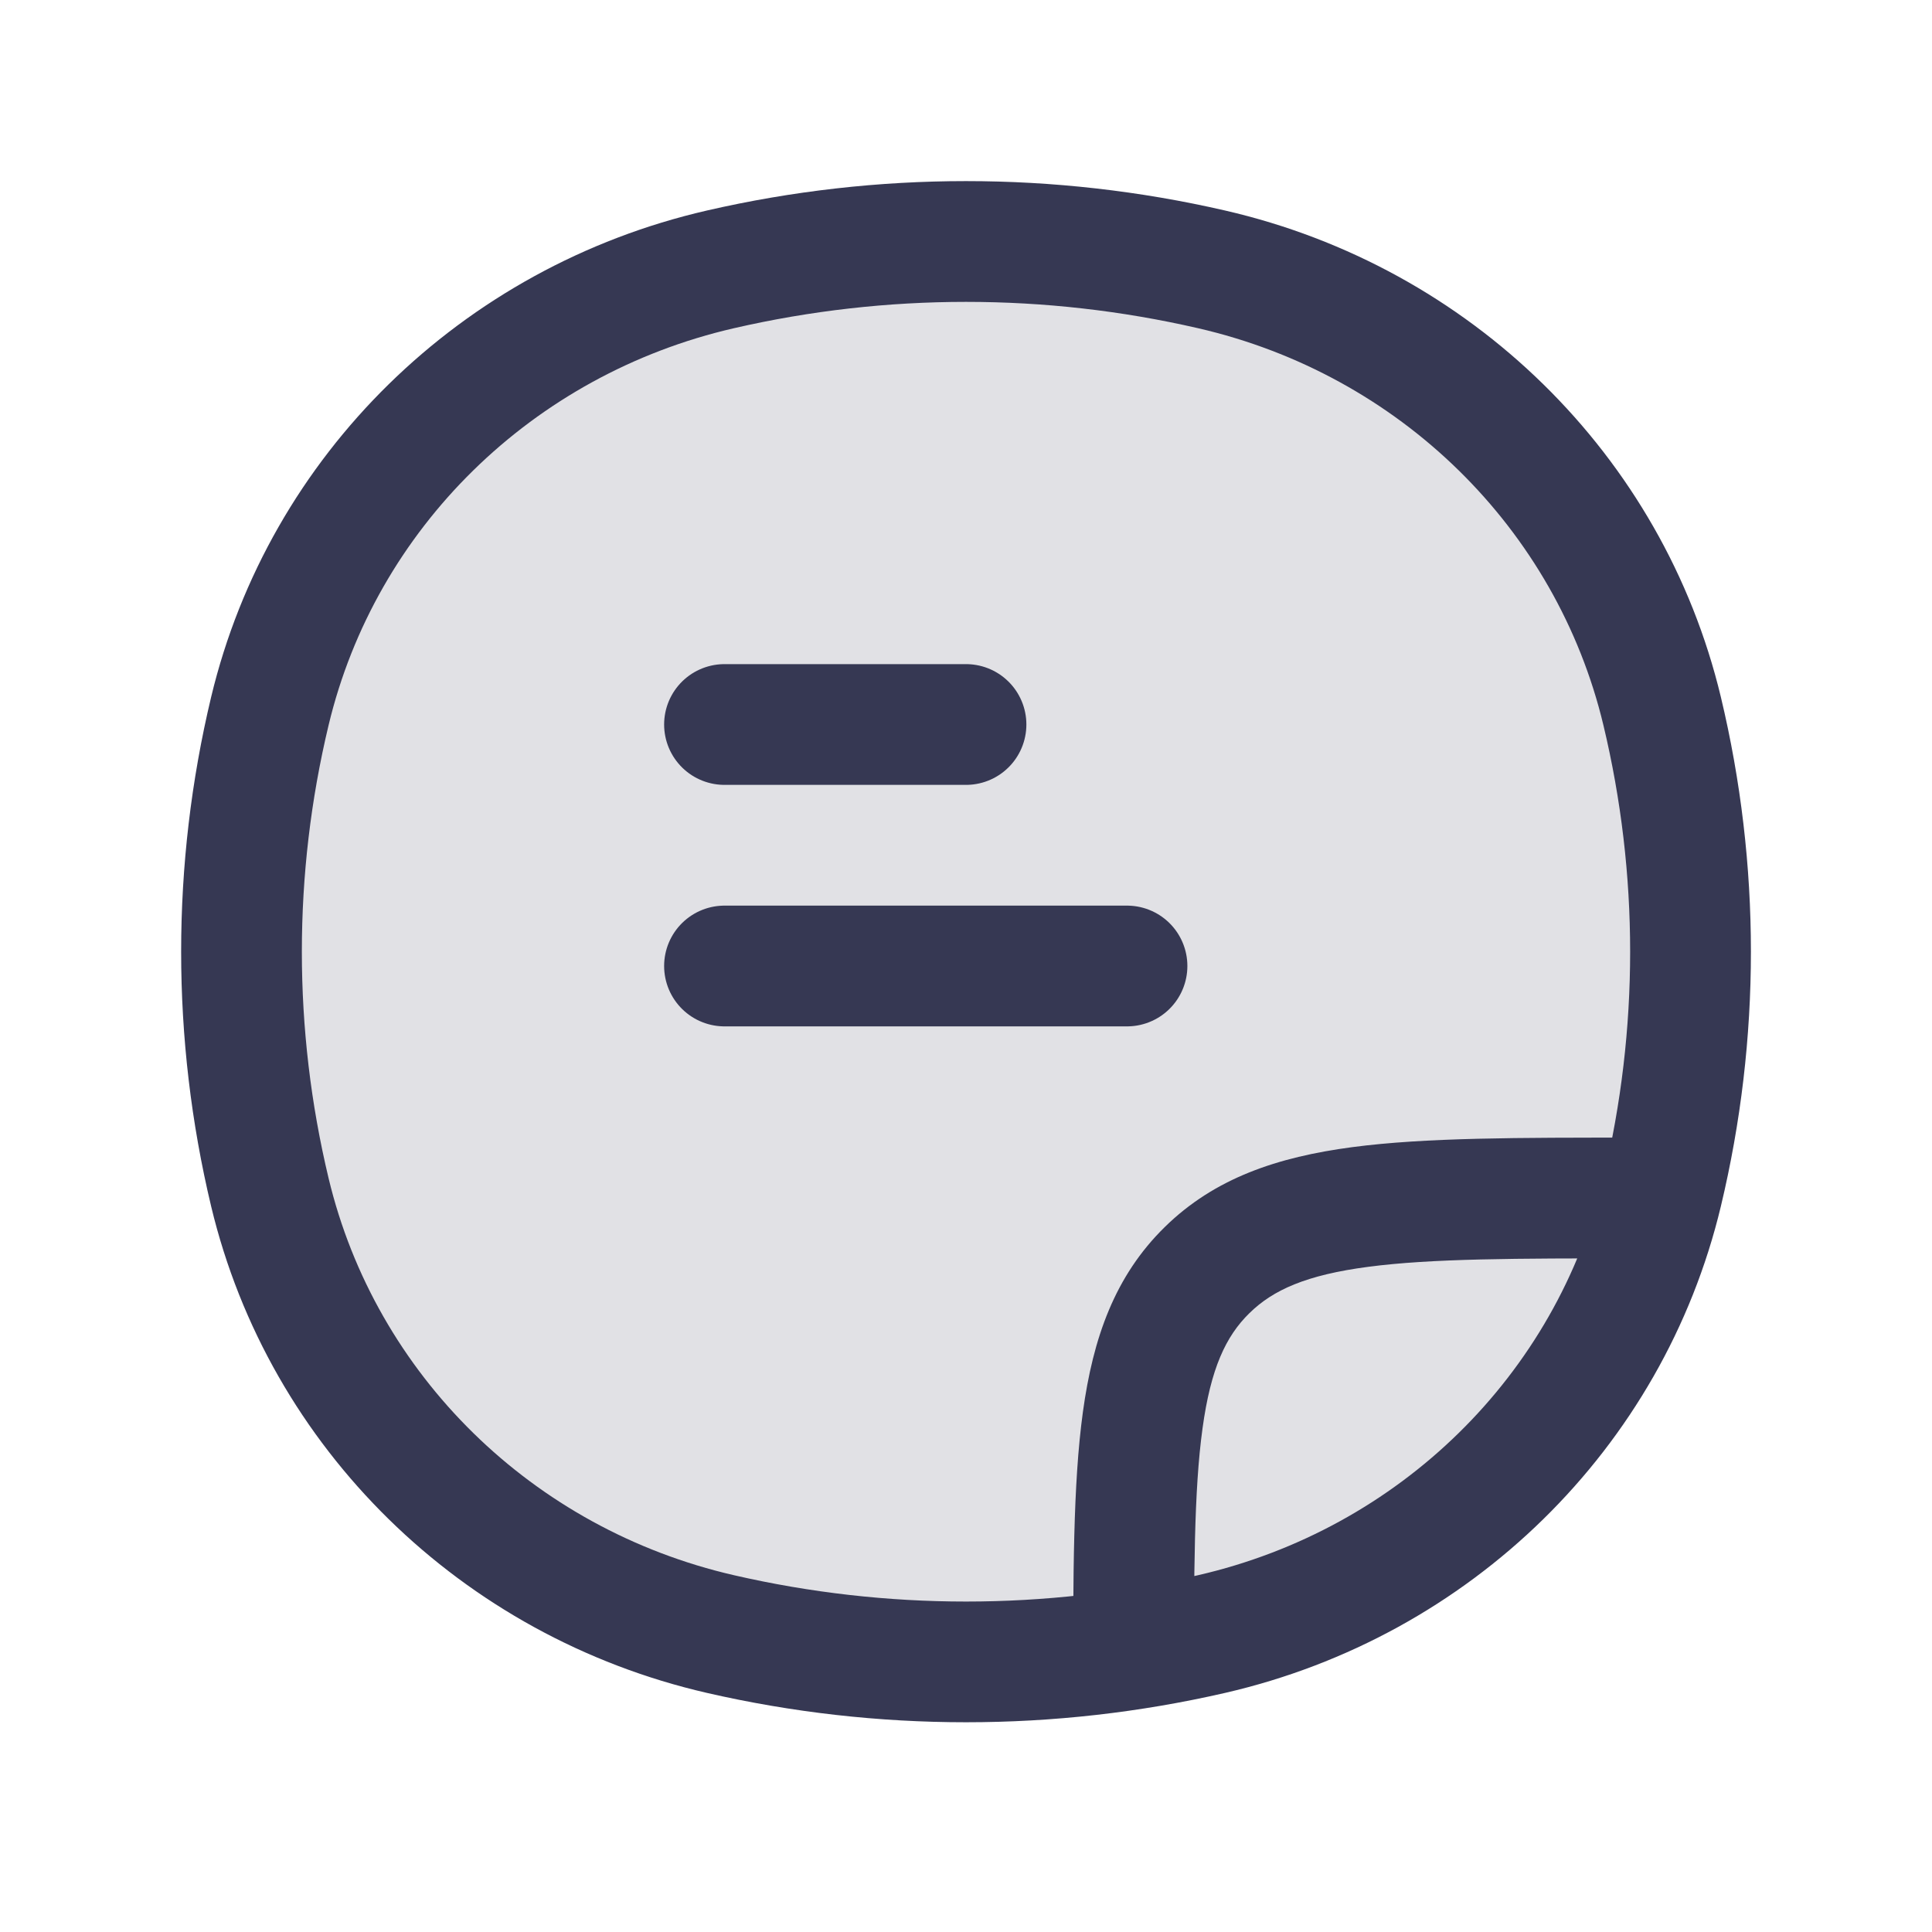
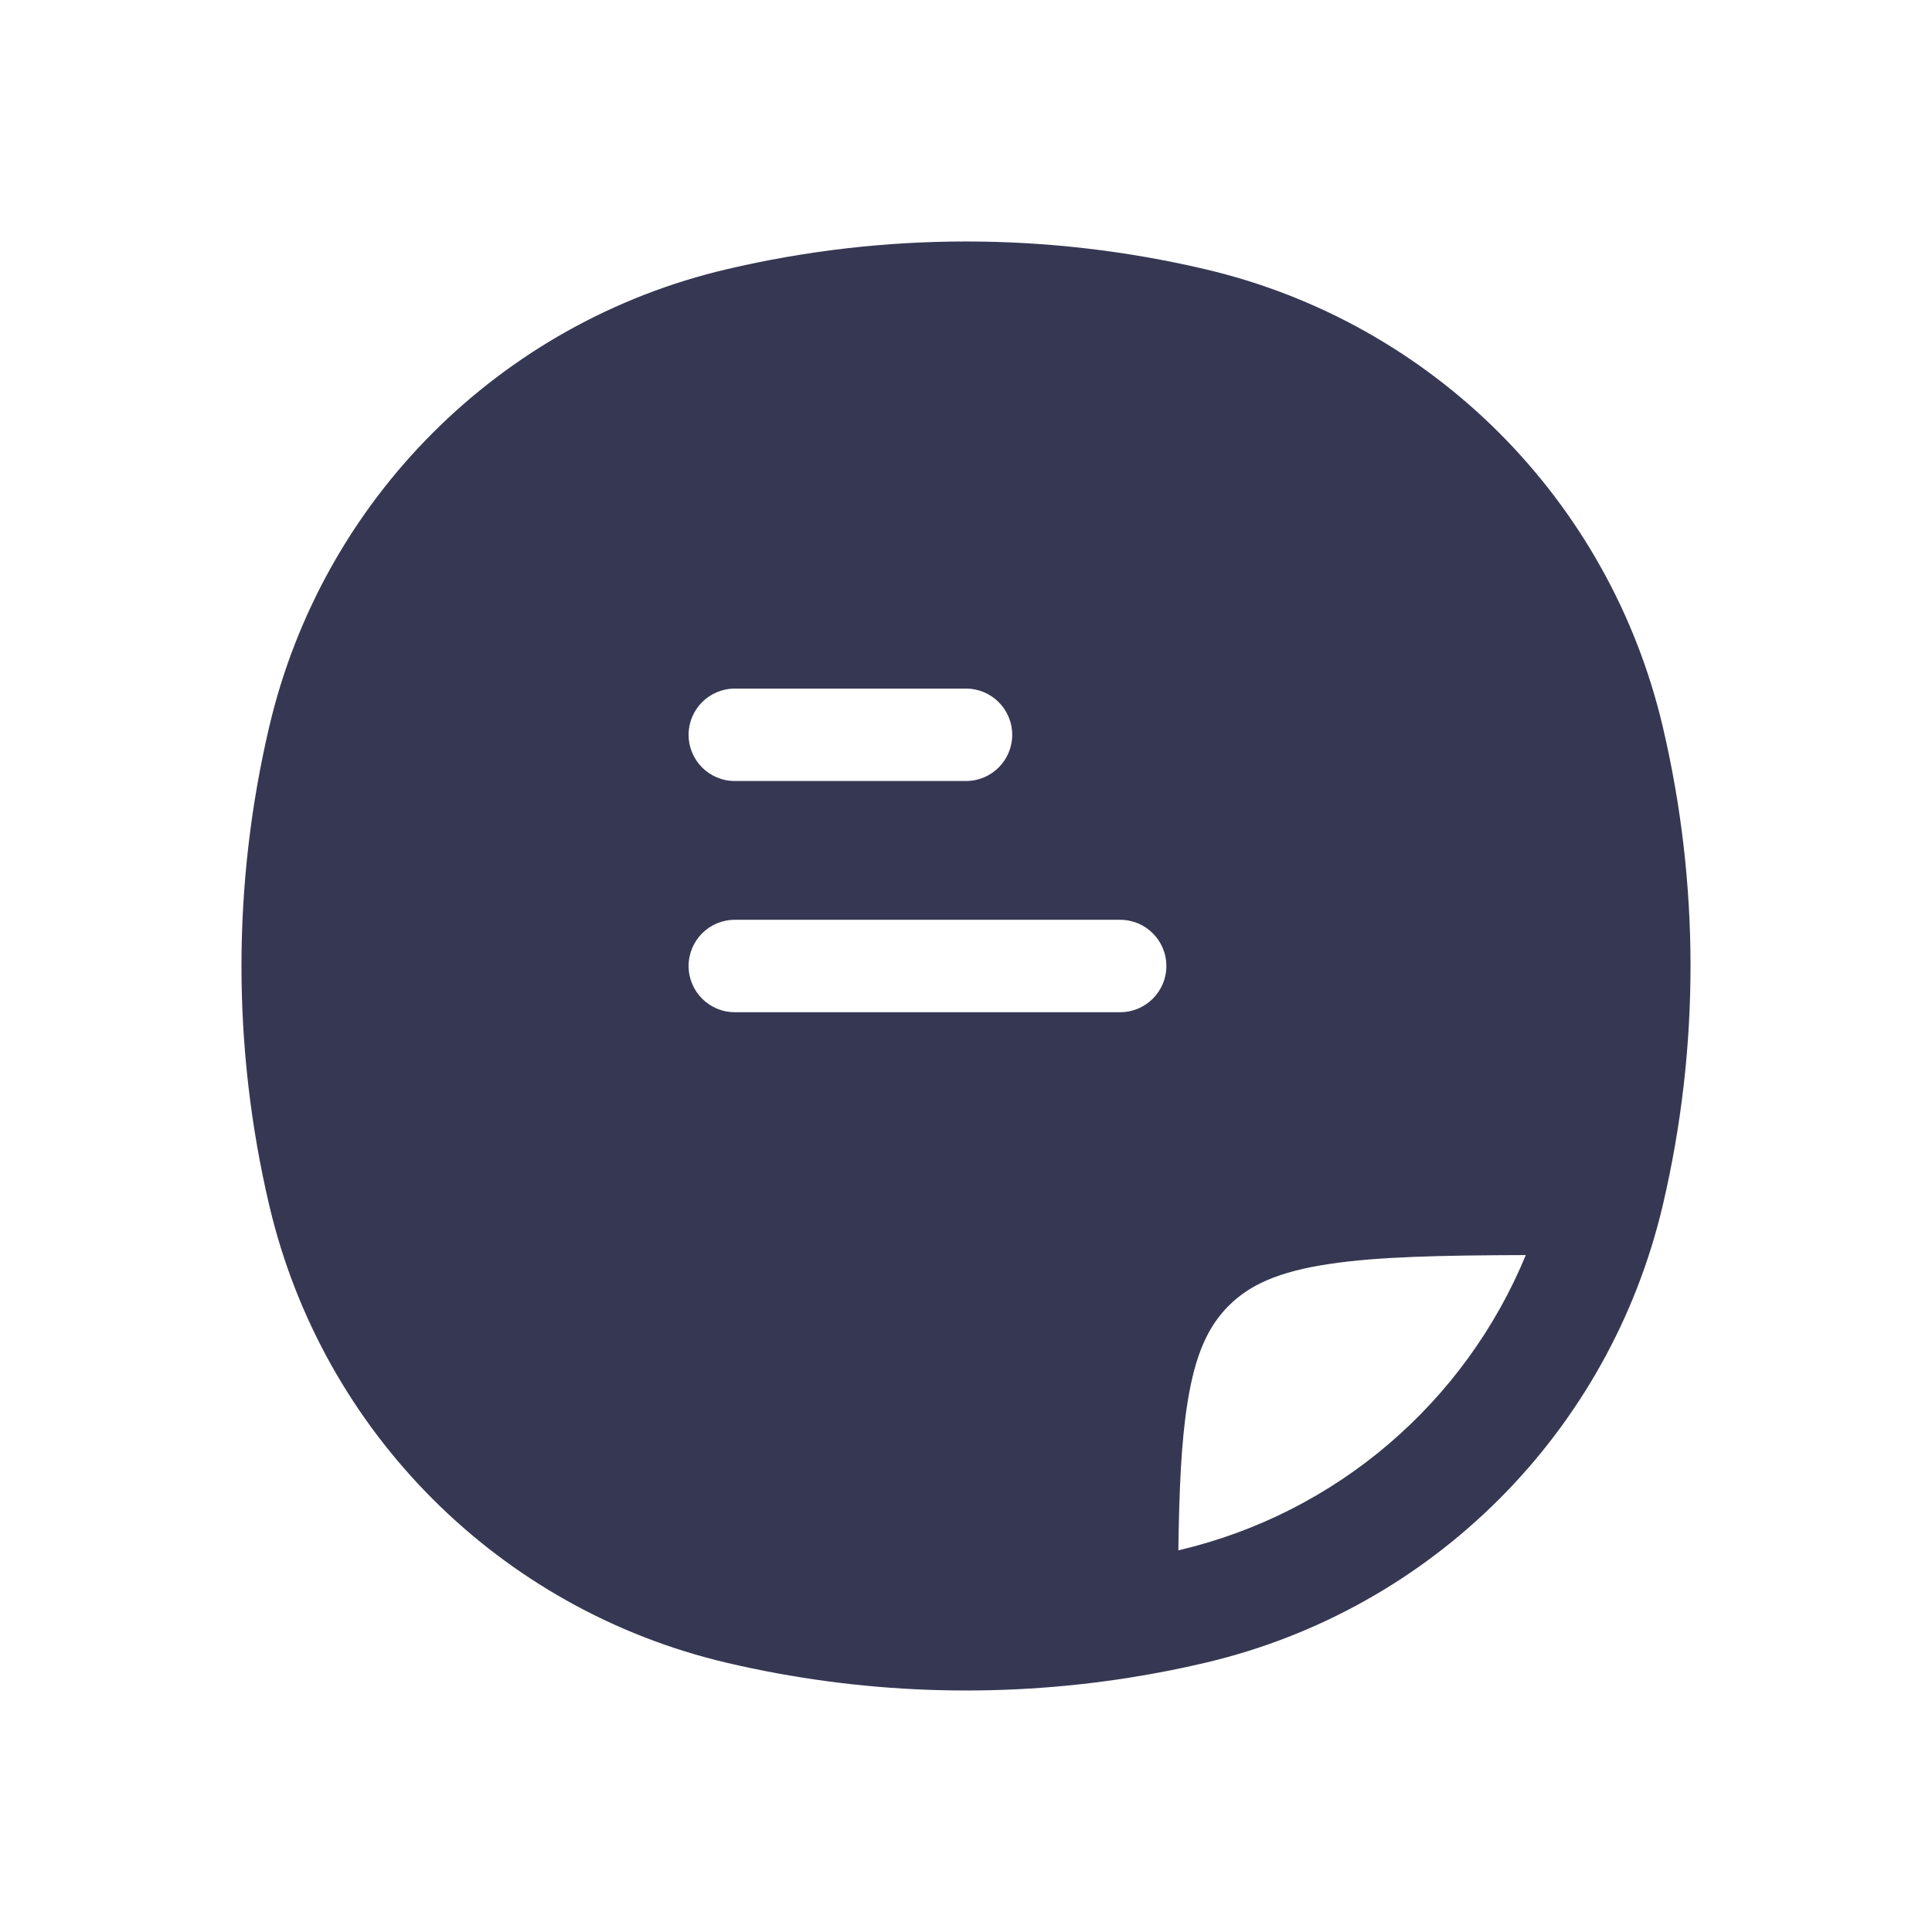
<svg xmlns="http://www.w3.org/2000/svg" width="24" height="24" viewBox="0 0 24 24" fill="none">
-   <path d="M3.353 8.833C4.004 6.11 6.173 3.985 8.95 3.346C10.956 2.885 13.044 2.885 15.05 3.346C17.827 3.985 19.996 6.11 20.647 8.833C21.118 10.799 21.118 12.845 20.647 14.812C19.996 17.534 17.827 19.66 15.05 20.299C13.044 20.76 10.956 20.76 8.95 20.299C6.173 19.66 4.004 17.534 3.353 14.812C2.882 12.845 2.882 10.799 3.353 8.833Z" fill="#363853" fill-opacity="0.15" />
-   <path d="M3.353 14.812L4.082 14.637L3.353 14.812ZM3.353 8.833L4.082 9.008L3.353 8.833ZM20.647 8.833L19.918 9.008L20.647 8.833ZM20.647 14.812L19.918 14.637L20.647 14.812ZM15.05 20.299L15.218 21.03L15.05 20.299ZM8.95 20.299L9.118 19.568L8.95 20.299ZM8.95 3.346L9.118 4.077L8.95 3.346ZM15.05 3.346L15.218 2.615L15.05 3.346ZM4.082 14.637C3.639 12.786 3.639 10.859 4.082 9.008L2.623 8.658C2.126 10.739 2.126 12.905 2.623 14.986L4.082 14.637ZM19.918 9.008C20.361 10.859 20.361 12.786 19.918 14.637L21.377 14.986C21.875 12.905 21.875 10.739 21.377 8.658L19.918 9.008ZM14.882 19.568C12.986 20.004 11.014 20.004 9.118 19.568L8.782 21.03C10.899 21.516 13.101 21.516 15.218 21.03L14.882 19.568ZM9.118 4.077C11.014 3.641 12.986 3.641 14.882 4.077L15.218 2.615C13.101 2.128 10.899 2.128 8.782 2.615L9.118 4.077ZM9.118 19.568C6.612 18.992 4.666 17.076 4.082 14.637L2.623 14.986C3.343 17.992 5.734 20.329 8.782 21.03L9.118 19.568ZM15.218 21.03C18.266 20.329 20.657 17.992 21.377 14.986L19.918 14.637C19.334 17.076 17.388 18.992 14.882 19.568L15.218 21.03ZM14.882 4.077C17.388 4.653 19.334 6.568 19.918 9.008L21.377 8.658C20.657 5.653 18.266 3.316 15.218 2.615L14.882 4.077ZM8.782 2.615C5.734 3.316 3.343 5.653 2.623 8.658L4.082 9.008C4.666 6.568 6.612 4.653 9.118 4.077L8.782 2.615ZM14.831 21C14.831 19.536 14.832 18.515 14.938 17.745C15.04 16.998 15.228 16.599 15.52 16.313L14.47 15.242C13.847 15.852 13.578 16.622 13.452 17.541C13.329 18.437 13.331 19.579 13.331 21H14.831ZM20.322 14.132C18.872 14.132 17.71 14.13 16.8 14.25C15.87 14.373 15.09 14.634 14.47 15.242L15.52 16.313C15.813 16.025 16.226 15.838 16.996 15.737C17.785 15.633 18.83 15.632 20.322 15.632V14.132Z" fill="#363853" />
-   <path d="M9 9H12M9 12H14" stroke="#363853" stroke-width="1.5" stroke-linecap="round" />
+   <path fill-rule="evenodd" clip-rule="evenodd" d="M16.523 15.7C17.122 15.611 17.894 15.594 18.954 15.591C18.2 17.418 16.606 18.798 14.642 19.258L14.638 19.259C14.648 18.497 14.675 17.909 14.75 17.434C14.847 16.813 15.014 16.47 15.263 16.221C15.518 15.966 15.872 15.796 16.523 15.7ZM14.97 3.344C13.017 2.885 10.983 2.885 9.03 3.344C6.208 4.005 4.005 6.208 3.344 9.03C2.885 10.983 2.885 13.017 3.344 14.97C4.005 17.792 6.208 19.994 9.03 20.656C10.671 21.041 12.368 21.103 14.027 20.841C14.343 20.791 14.658 20.73 14.97 20.656C17.792 19.994 19.994 17.792 20.656 14.97C21.115 13.017 21.115 10.983 20.656 9.03C19.994 6.208 17.792 4.005 14.97 3.344ZM8.554 9.128C8.554 8.811 8.811 8.554 9.128 8.554H12C12.317 8.554 12.574 8.811 12.574 9.128C12.574 9.445 12.317 9.702 12 9.702H9.128C8.811 9.702 8.554 9.445 8.554 9.128ZM8.554 12C8.554 11.683 8.811 11.426 9.128 11.426H13.915C14.232 11.426 14.489 11.683 14.489 12C14.489 12.317 14.232 12.574 13.915 12.574H9.128C8.811 12.574 8.554 12.317 8.554 12Z" fill="#363853" />
</svg>
